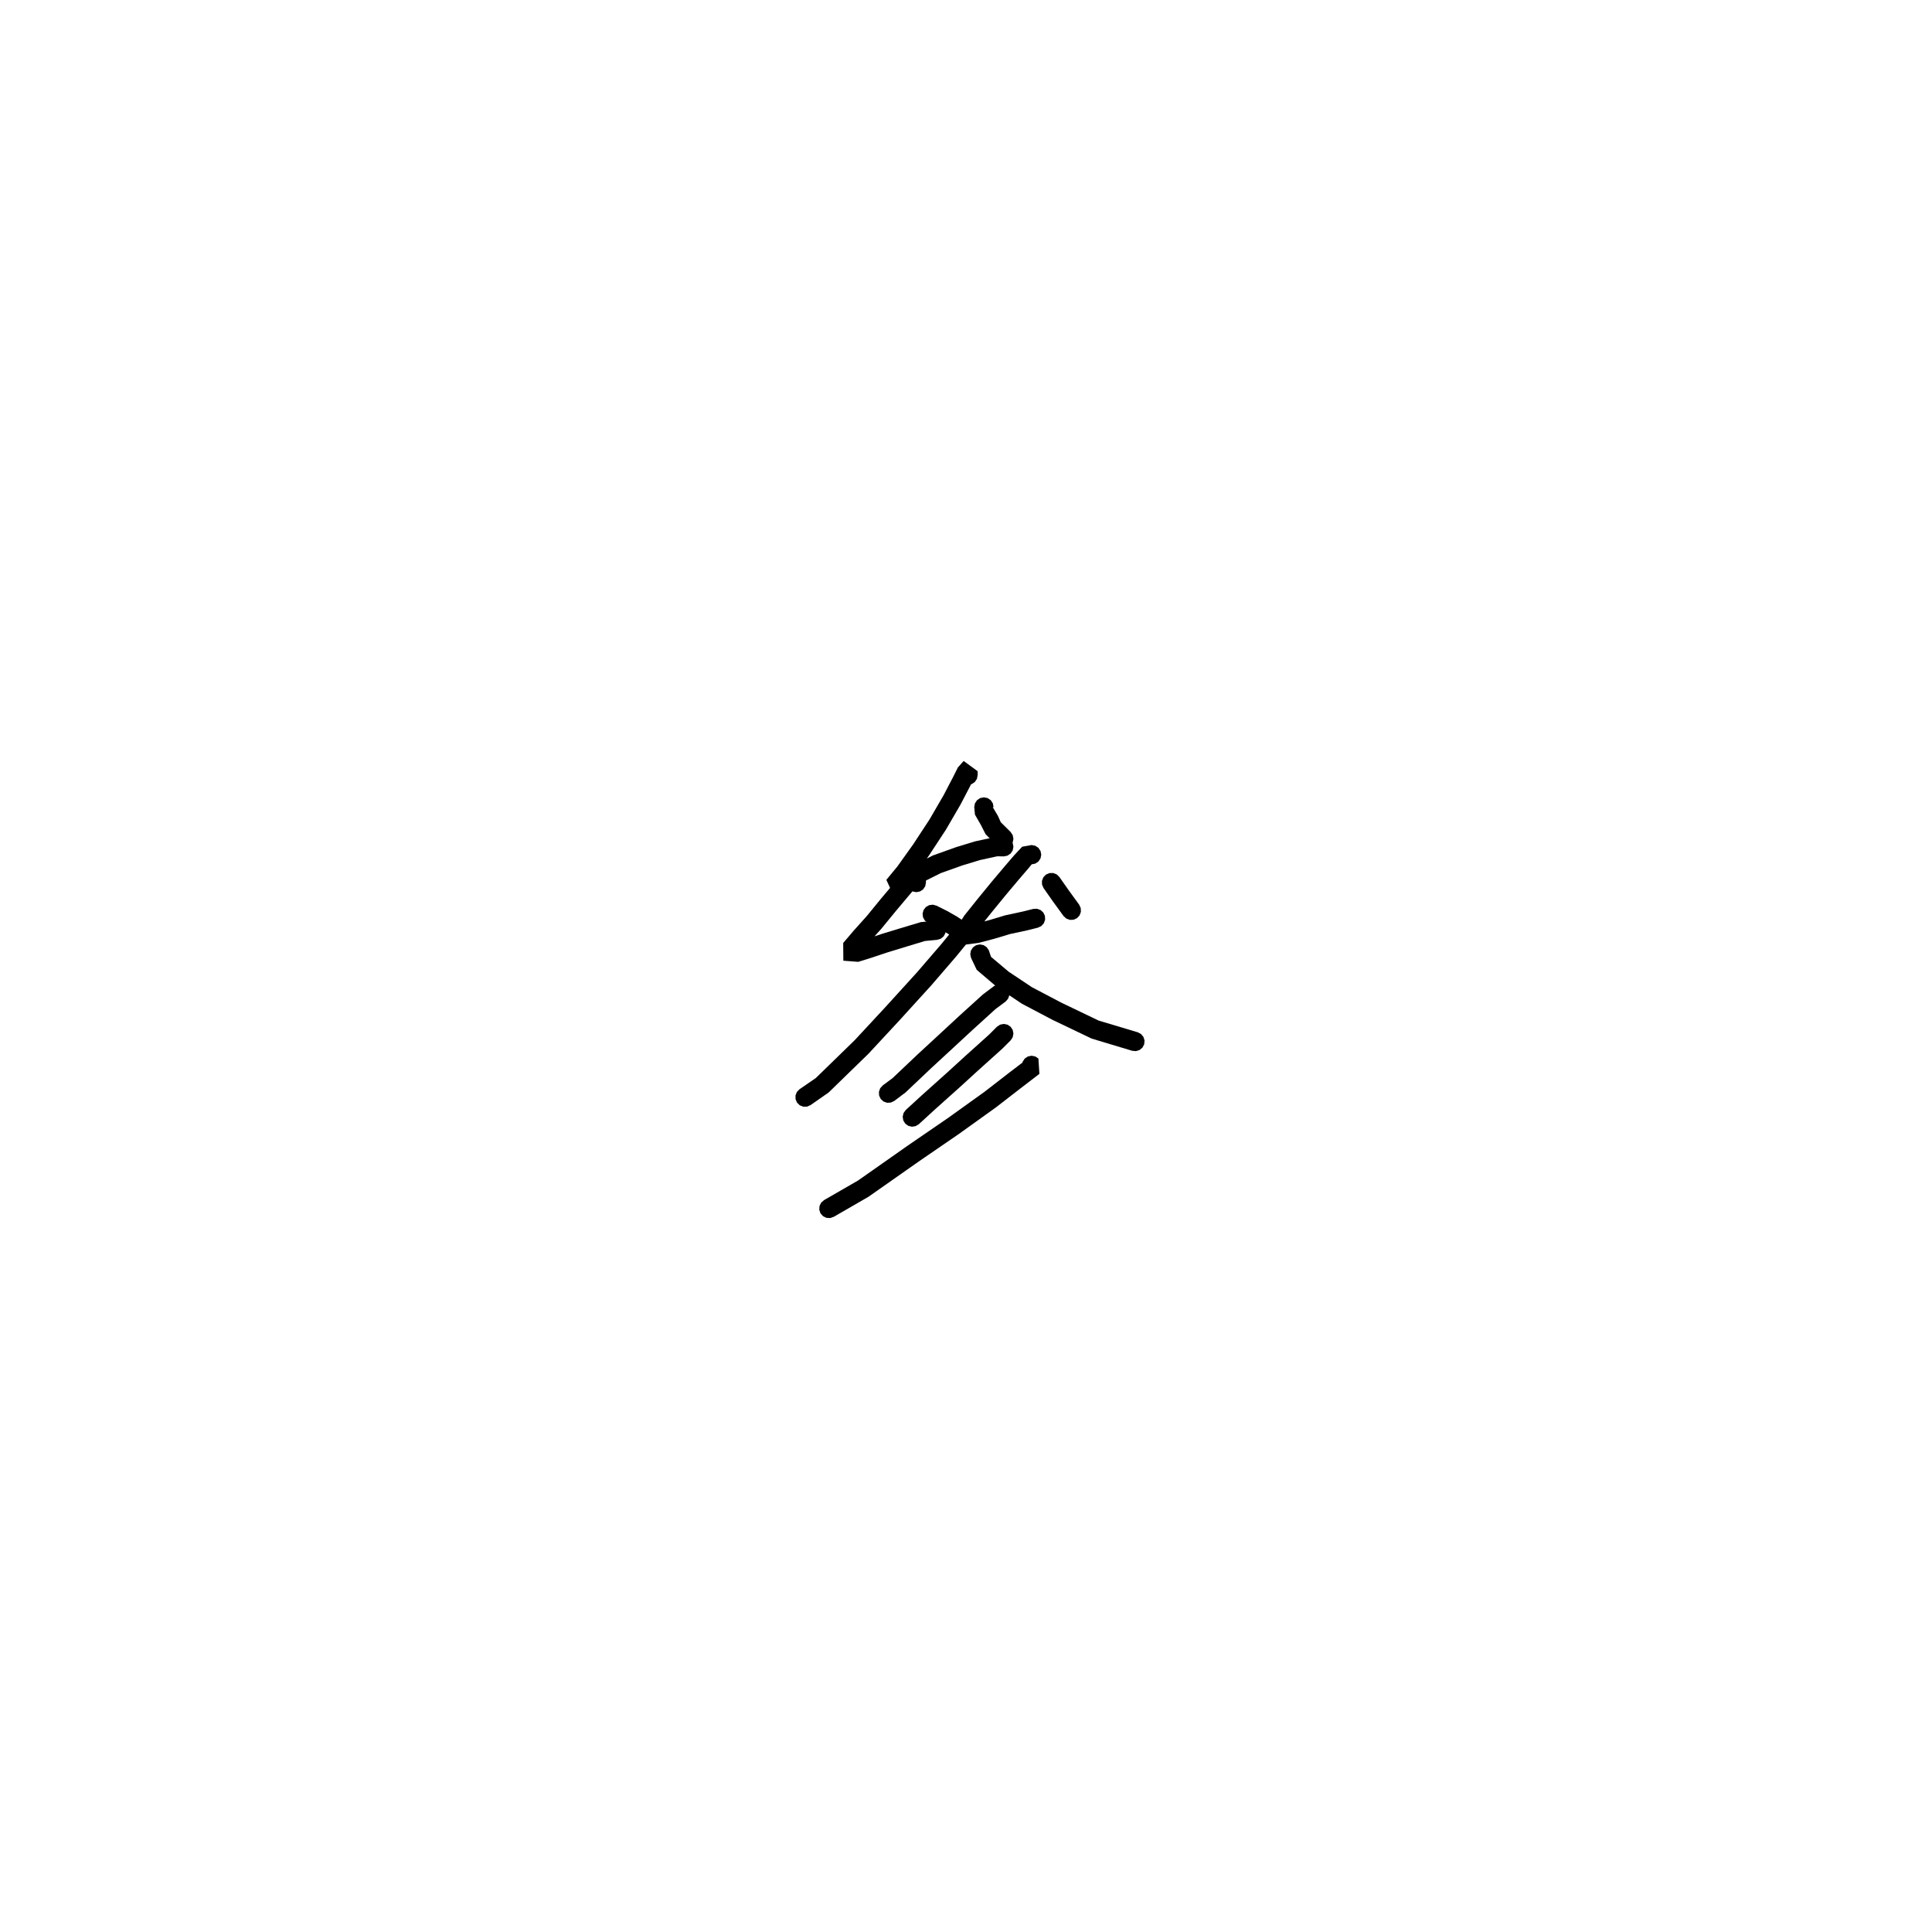
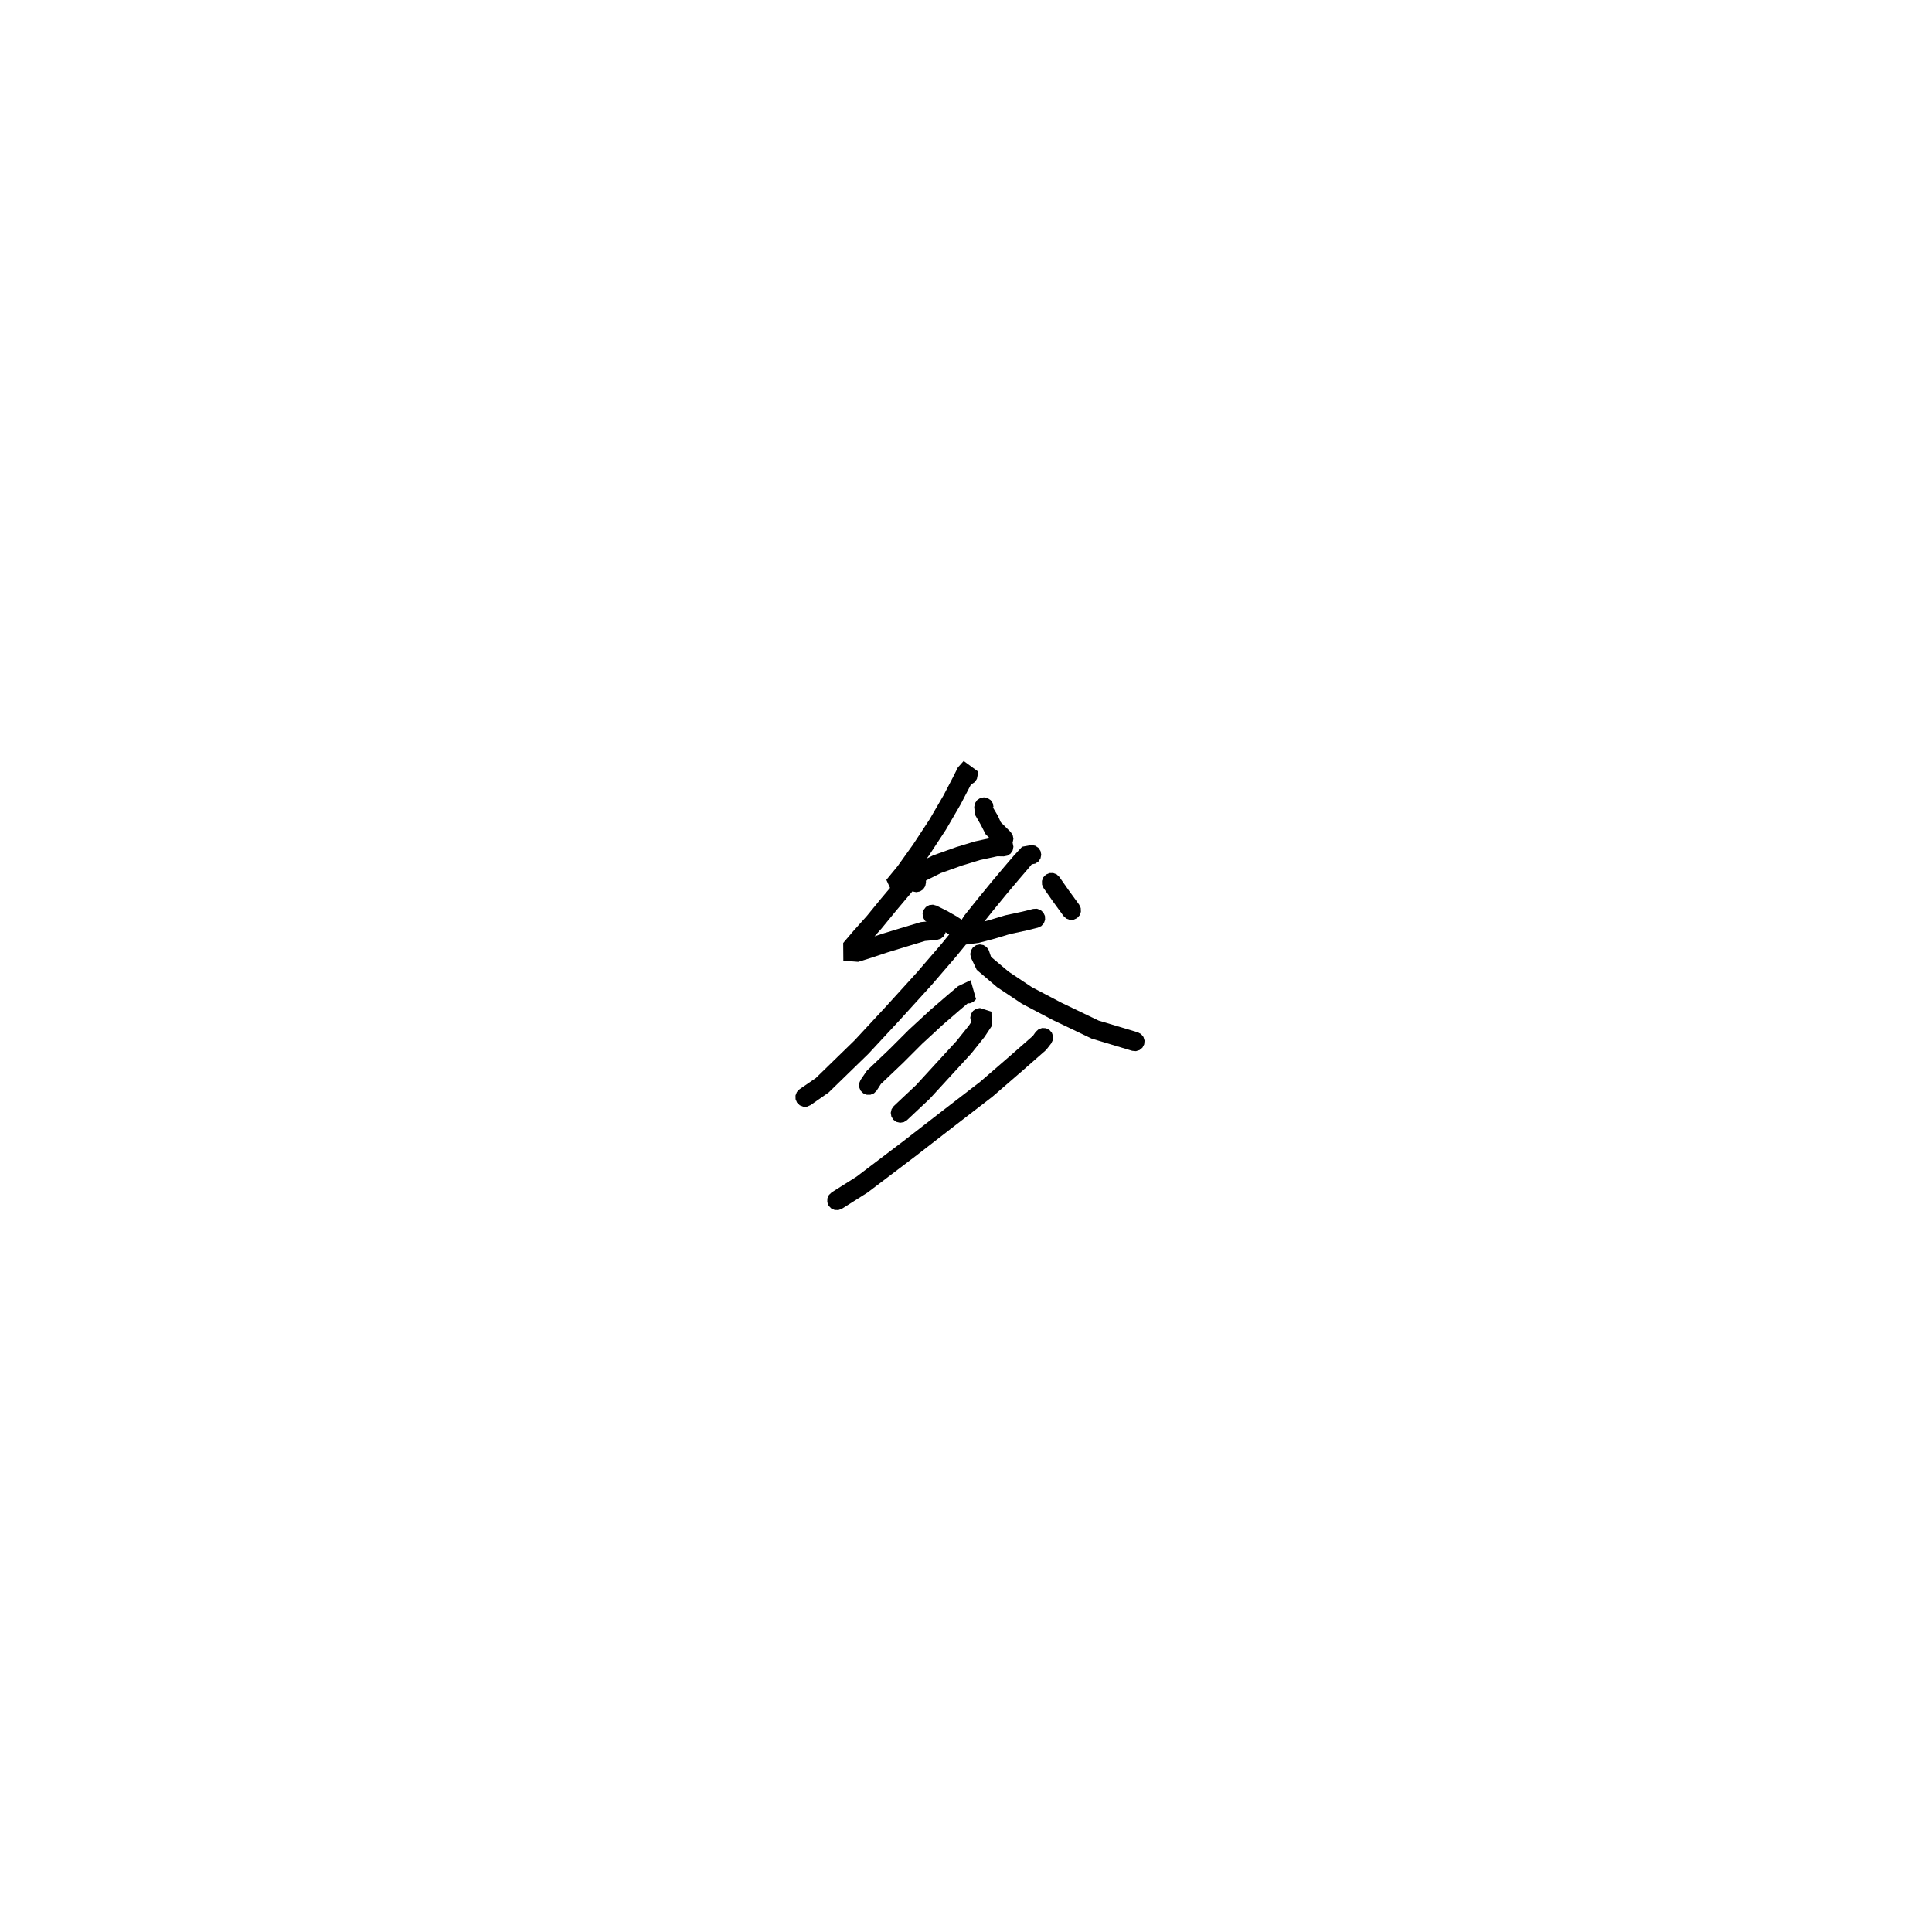
<svg xmlns="http://www.w3.org/2000/svg" viewBox="-300 -300 900 900" width="900" height="900" overflow="visible">
  <path d="M 155.426 61.111 L 155.426 59.259 L 148.913 54.494 L 146.215 57.512 L 143.961 62.016 L 139.585 70.407 L 133.026 81.705 L 125.359 93.387 L 118.076 103.584 L 112.902 109.865 L 116.832 118.44 L 121.76 115.711 L 129.001 111.361 L 138.245 106.733 L 148.275 103.158 L 156.506 100.651 L 164.563 98.894 L 167.593 98.944 L 169.315 98.602 L 170.775 97.626 L 171.75 96.167 L 172.093 94.444 L 171.75 92.722 L 170.775 91.262 L 169.315 90.287 L 167.593 89.944 L 163.215 89.995 L 154.234 91.942 L 145.429 94.62 L 134.718 98.452 L 124.703 103.454 L 117.129 107.993 L 114.649 109.708 L 120.061 115.32 L 125.257 109.009 L 132.789 98.465 L 140.678 86.443 L 147.452 74.778 L 151.965 66.132 L 154.156 61.747 L 152.938 62.543 L 146.426 59.259 L 146.426 61.111 L 146.768 62.833 L 147.744 64.293 L 149.204 65.269 L 150.926 65.611 L 152.648 65.269 L 154.108 64.293 L 155.083 62.833 Z" fill="black" fill-rule="nonzero" />
  <path d="M 153.833 75.926 L 154.172 79.491 L 156.964 84.356 L 159.111 88.576 L 164.411 93.923 L 165.871 94.898 L 167.593 95.241 L 169.315 94.898 L 170.775 93.923 L 171.75 92.463 L 172.093 90.741 L 171.75 89.019 L 170.775 87.559 L 166.198 83.029 L 164.888 80.089 L 162.494 76.064 L 162.833 75.926 L 162.491 74.204 L 161.515 72.744 L 160.055 71.768 L 158.333 71.426 L 156.611 71.768 L 155.151 72.744 L 154.176 74.204 Z" fill="black" fill-rule="nonzero" />
  <path d="M 131.352 111.111 L 131.245 107.049 L 123.968 103.821 L 120.617 106.54 L 116.376 111.543 L 110.425 118.609 L 103.8 126.708 L 97.546 133.696 L 92.795 139.271 L 92.86 147.531 L 99.795 148.069 L 106.018 146.132 L 113.772 143.547 L 122.23 140.974 L 130.903 138.346 L 136.559 137.811 L 138.238 137.299 L 139.594 136.183 L 140.419 134.633 L 140.589 132.886 L 140.077 131.206 L 138.961 129.851 L 137.411 129.025 L 135.663 128.856 L 128.973 129.555 L 119.622 132.36 L 111.043 134.971 L 103.241 137.571 L 97.612 139.338 L 98.622 140.617 L 100.168 144.432 L 104.306 139.637 L 110.645 132.551 L 117.353 124.354 L 123.254 117.346 L 127.16 112.719 L 128.254 111.735 L 122.459 109.001 L 122.352 111.111 L 122.694 112.833 L 123.67 114.293 L 125.13 115.269 L 126.852 115.611 L 128.574 115.269 L 130.034 114.293 L 131.009 112.833 Z" fill="black" fill-rule="nonzero" />
  <path d="M 132.247 129.951 L 137.08 132.366 L 141.16 134.697 L 144.726 137.078 L 146.349 137.748 L 148.105 137.746 L 149.726 137.072 L 150.966 135.829 L 151.637 134.207 L 151.635 132.451 L 150.961 130.829 L 149.718 129.589 L 145.877 127.032 L 141.315 124.424 L 136.272 121.901 L 134.578 121.437 L 132.836 121.657 L 131.311 122.526 L 130.234 123.913 L 129.771 125.607 L 129.99 127.349 L 130.86 128.874 Z" fill="black" fill-rule="nonzero" />
  <path d="M 180.556 93.648 L 176.142 94.448 L 172.345 98.529 L 167.865 103.755 L 161.906 110.831 L 155.206 119.02 L 149.138 126.612 L 145.571 132.576 L 149.919 140.01 L 155.991 139.204 L 163.259 137.294 L 170.56 135.1 L 178.472 133.399 L 183.499 132.143 L 185.086 131.393 L 186.266 130.093 L 186.858 128.44 L 186.773 126.686 L 186.023 125.099 L 184.723 123.919 L 183.07 123.327 L 181.316 123.412 L 176.466 124.625 L 168.328 126.381 L 160.815 128.632 L 154.009 130.425 L 151.192 131.101 L 154.058 135.572 L 156.417 131.906 L 162.201 124.683 L 168.834 116.576 L 174.728 109.578 L 179.136 104.434 L 181.265 101.848 L 180.556 102.648 L 182.278 102.306 L 183.738 101.33 L 184.713 99.87 L 185.056 98.148 L 184.713 96.426 L 183.738 94.966 L 182.278 93.991 Z" fill="black" fill-rule="nonzero" />
  <path d="M 186.128 113.692 L 190.474 119.9 L 195.435 126.721 L 196.725 127.912 L 198.372 128.519 L 200.127 128.449 L 201.721 127.713 L 202.912 126.423 L 203.519 124.776 L 203.449 123.021 L 202.713 121.427 L 197.798 114.668 L 193.501 108.531 L 192.233 107.316 L 190.597 106.68 L 188.841 106.718 L 187.234 107.425 L 186.02 108.693 L 185.383 110.329 L 185.421 112.084 Z" fill="black" fill-rule="nonzero" />
  <path d="M 157.278 131.481 L 150.131 125.99 L 145.239 131.573 L 138.6 139.689 L 127.19 152.939 L 112.427 169.178 L 98.085 184.626 L 80.038 202.19 L 72.439 207.411 L 71.218 208.673 L 70.573 210.306 L 70.602 212.062 L 71.3 213.673 L 72.562 214.893 L 74.195 215.539 L 75.951 215.51 L 77.561 214.811 L 86.011 208.922 L 104.508 190.93 L 119.055 175.266 L 133.921 158.913 L 145.475 145.497 L 152.169 137.316 L 155.425 133.269 L 148.278 131.481 L 148.62 133.204 L 149.596 134.663 L 151.056 135.639 L 152.778 135.981 L 154.5 135.639 L 155.96 134.663 L 156.935 133.204 Z" fill="black" fill-rule="nonzero" />
  <path d="M 152.345 146.217 L 154.999 151.787 L 164.529 159.902 L 176.052 167.582 L 190.395 175.136 L 208.558 183.825 L 227.411 189.495 L 229.159 189.662 L 230.837 189.147 L 232.191 188.029 L 233.014 186.478 L 233.181 184.73 L 232.666 183.052 L 231.548 181.698 L 229.997 180.875 L 211.812 175.434 L 194.42 167.086 L 180.615 159.825 L 169.915 152.691 L 161.668 145.744 L 160.618 142.672 L 159.624 141.224 L 158.153 140.266 L 156.427 139.945 L 154.709 140.308 L 153.261 141.302 L 152.303 142.773 L 151.982 144.499 Z" fill="black" fill-rule="nonzero" />
-   <path d="M 163.041 159.363 L 157.874 163.25 L 147.145 172.978 L 137.13 182.251 L 127.48 191.16 L 115.838 202.192 L 111.189 205.659 L 110.017 206.967 L 109.434 208.623 L 109.53 210.376 L 110.289 211.959 L 111.596 213.131 L 113.252 213.714 L 115.006 213.618 L 116.589 212.859 L 121.817 208.919 L 133.631 197.729 L 143.24 188.86 L 153.225 179.614 L 163.731 170.083 L 168.441 166.563 L 169.613 165.256 L 170.196 163.599 L 170.1 161.846 L 169.341 160.263 L 168.033 159.091 L 166.377 158.508 L 164.624 158.604 Z" fill="black" fill-rule="nonzero" />
-   <path d="M 164.411 178.299 L 160.833 181.882 L 149.757 191.85 L 141.243 199.623 L 129.39 210.242 L 121.959 217.053 L 120.921 218.469 L 120.504 220.175 L 120.772 221.91 L 121.683 223.411 L 123.099 224.449 L 124.805 224.866 L 126.54 224.599 L 128.041 223.688 L 135.425 216.919 L 147.275 206.303 L 155.799 198.521 L 166.945 188.489 L 170.775 184.663 L 171.75 183.204 L 172.093 181.481 L 171.75 179.759 L 170.775 178.299 L 169.315 177.324 L 167.593 176.981 L 165.871 177.324 Z" fill="black" fill-rule="nonzero" />
-   <path d="M 177.374 199.478 L 178.154 193.577 L 170.032 199.768 L 158.619 208.605 L 141.676 220.76 L 122.802 233.712 L 99.706 249.932 L 83.862 259.065 L 82.542 260.222 L 81.765 261.797 L 81.649 263.549 L 82.213 265.212 L 83.371 266.532 L 84.945 267.309 L 86.697 267.425 L 88.36 266.861 L 104.615 257.475 L 127.939 241.103 L 146.842 228.129 L 163.974 215.839 L 175.524 206.898 L 184.192 200.25 L 183.738 193.114 L 182.278 192.139 L 180.556 191.796 L 178.833 192.139 L 177.374 193.114 L 176.398 194.574 L 176.056 196.296 L 176.398 198.018 Z" fill="black" fill-rule="nonzero" />
+   <path d="M 154.67 165.459 L 152.16 156.611 L 146.374 159.363 L 141.331 163.62 L 133.108 170.722 L 123.365 179.717 L 114.452 188.629 L 103.83 198.759 L 100.885 203.059 L 100.215 204.682 L 100.217 206.438 L 100.891 208.06 L 102.133 209.3 L 103.756 209.97 L 105.512 209.968 L 107.134 209.295 L 108.374 208.052 L 110.368 204.944 L 120.733 195.075 L 129.598 186.209 L 139.114 177.426 L 147.188 170.454 L 151.774 166.563 L 152.16 165.611 L 147.182 160.467 L 146.511 162.09 L 146.513 163.845 L 147.187 165.467 L 148.43 166.707 L 150.053 167.377 L 151.808 167.376 L 153.43 166.702 Z" fill="black" fill-rule="nonzero" />
+   <path d="M 156.481 178.574 L 154.819 176.885 L 153.986 173.82 L 151.4 177.67 L 145.668 184.836 L 137.61 193.625 L 126.729 205.487 L 116.36 215.242 L 115.341 216.671 L 114.947 218.382 L 115.237 220.114 L 116.168 221.603 L 117.597 222.622 L 119.308 223.016 L 121.04 222.726 L 122.529 221.795 L 133.147 211.797 L 144.242 199.708 L 152.48 190.719 L 158.6 183.07 L 161.94 178.031 L 161.847 171.263 L 156.481 169.574 L 154.759 169.917 L 153.299 170.892 L 152.324 172.352 L 151.981 174.074 L 152.324 175.796 L 153.299 177.256 L 154.759 178.232 Z" fill="black" fill-rule="nonzero" />
+   <path d="M 182.511 180.633 L 181.172 182.528 L 170.193 192.162 L 156.608 203.914 L 138.914 217.551 L 120.782 231.613 L 98.928 248.19 L 87.412 255.455 L 86.139 256.664 L 85.425 258.268 L 85.38 260.023 L 86.01 261.662 L 87.219 262.935 L 88.824 263.649 L 90.579 263.694 L 92.218 263.064 L 104.159 255.514 L 126.255 238.757 L 144.419 224.671 L 162.281 210.901 L 176.103 198.949 L 187.346 189.077 L 189.711 186.033 L 190.47 184.45 L 190.566 182.697 L 189.983 181.041 L 188.811 179.733 L 187.228 178.974 L 185.475 178.879 L 183.818 179.461 Z" fill="black" fill-rule="nonzero" />
</svg>
